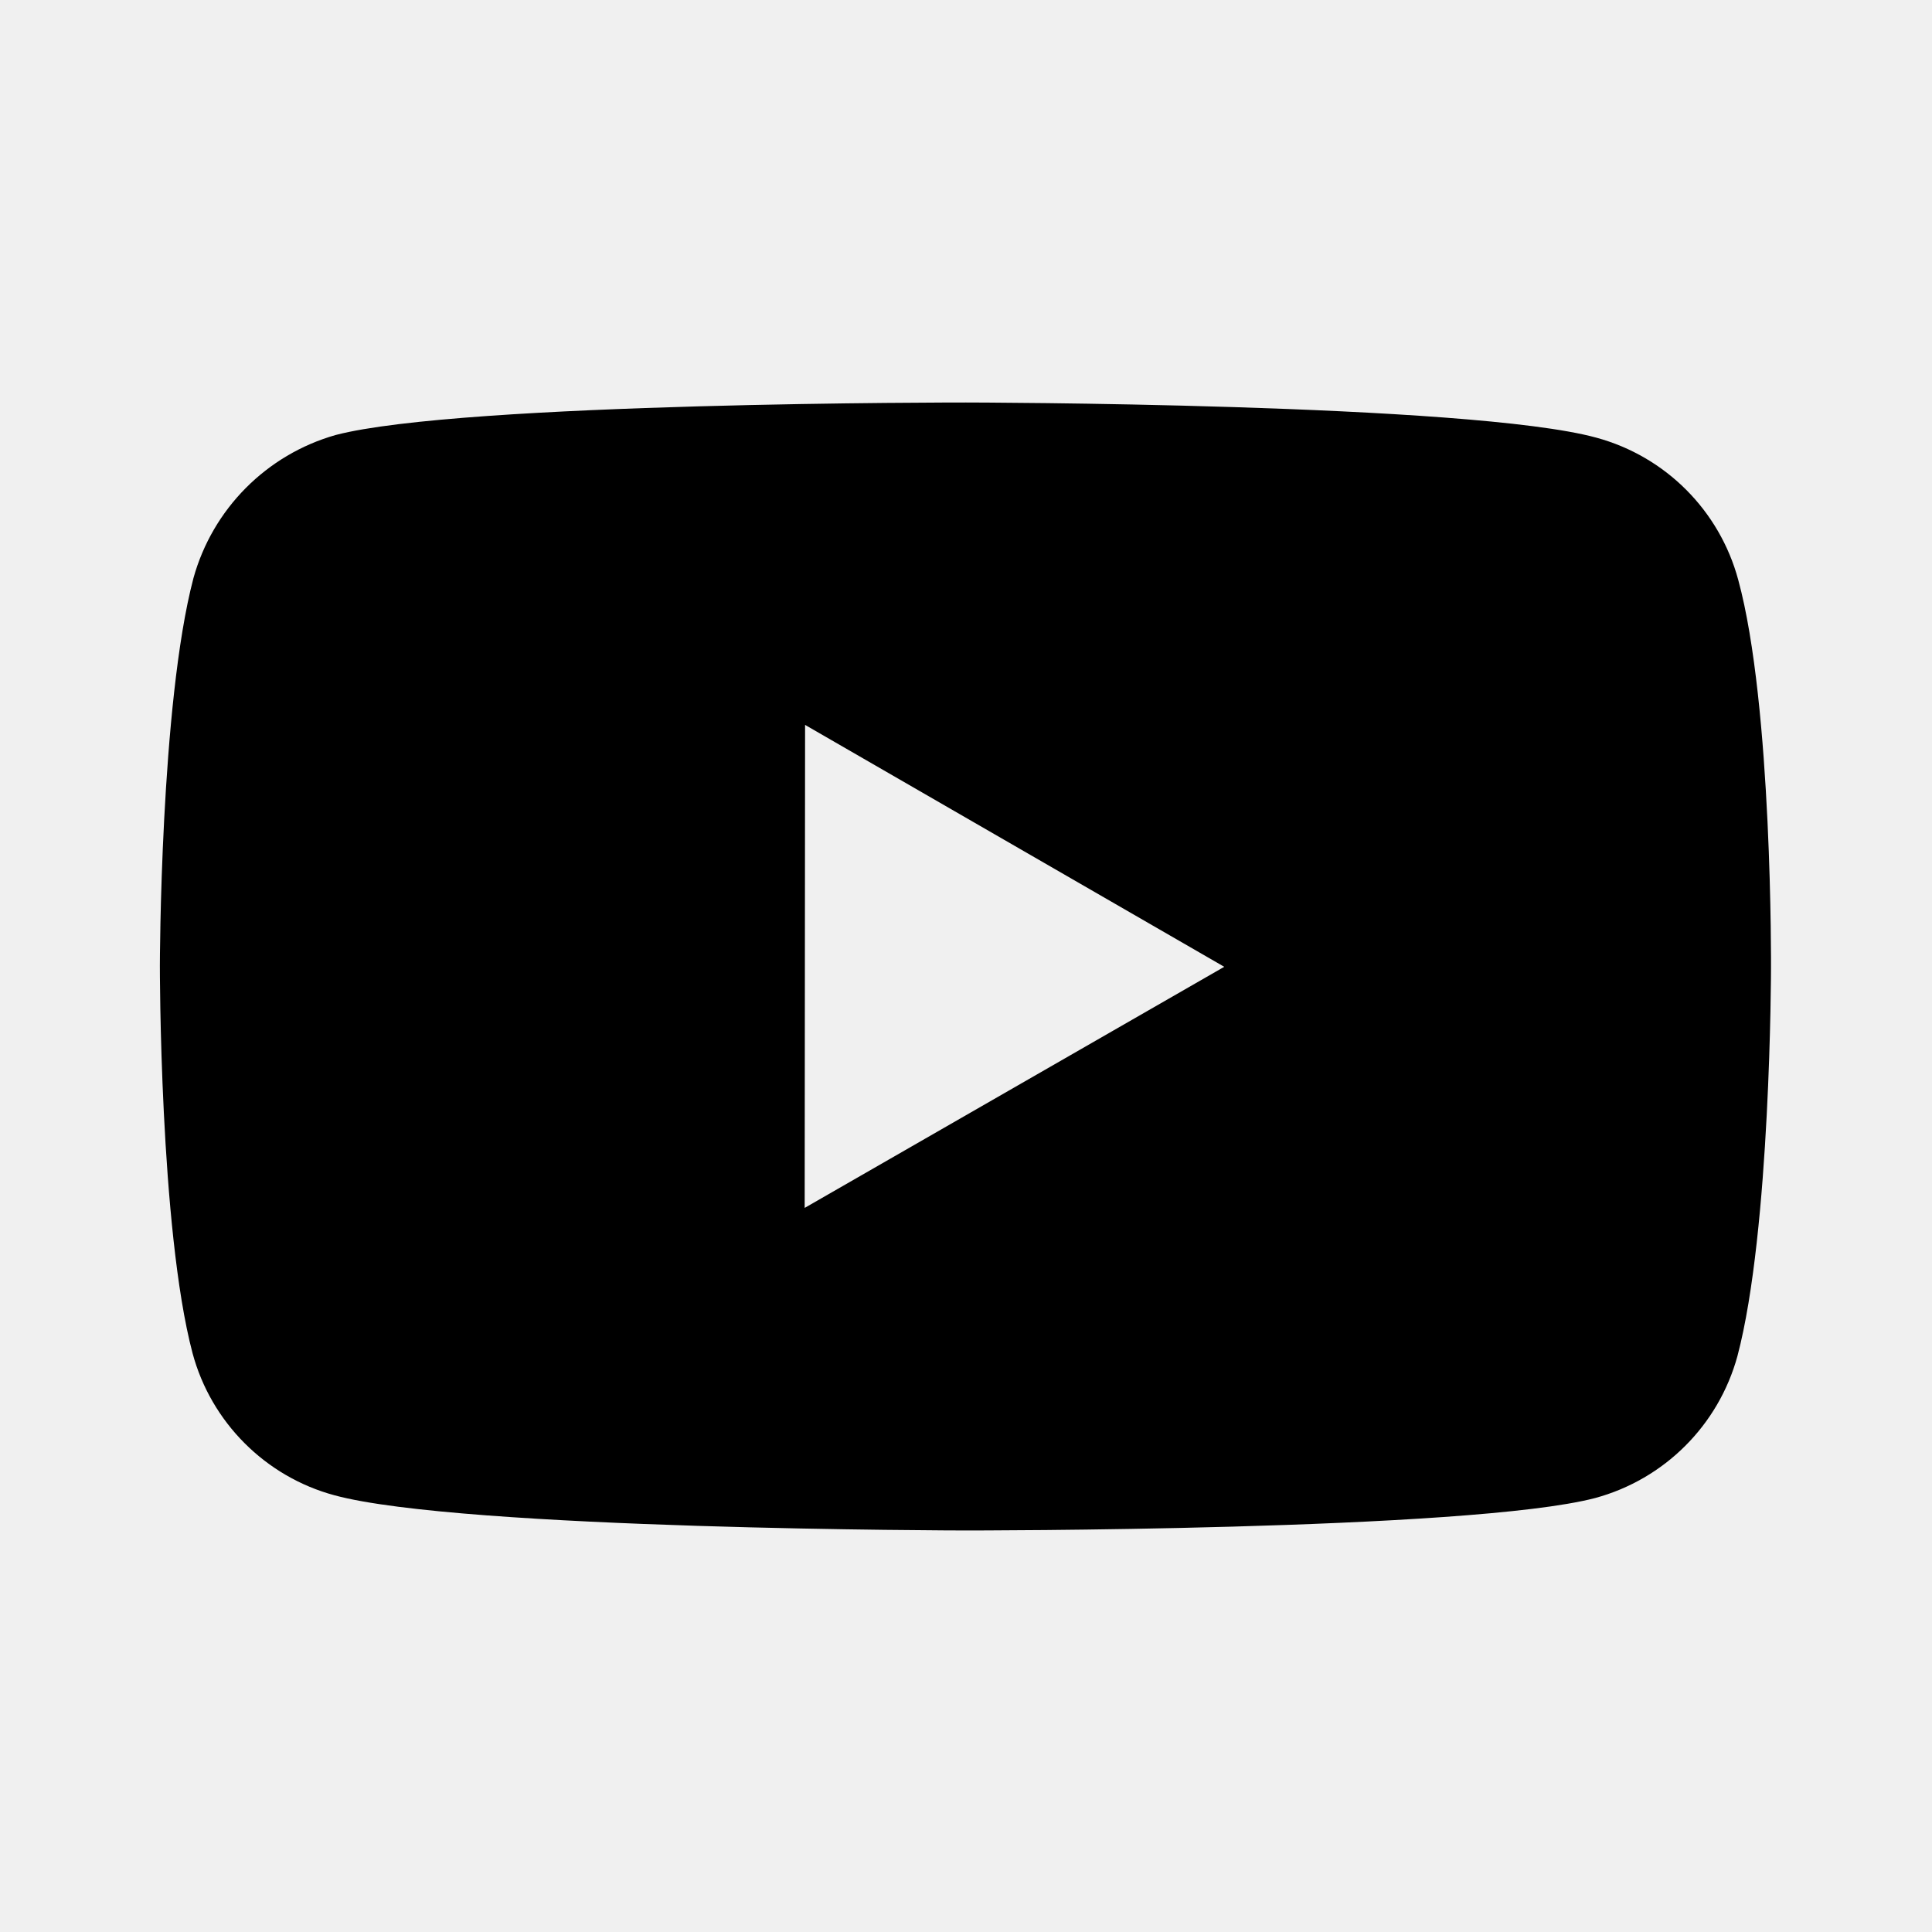
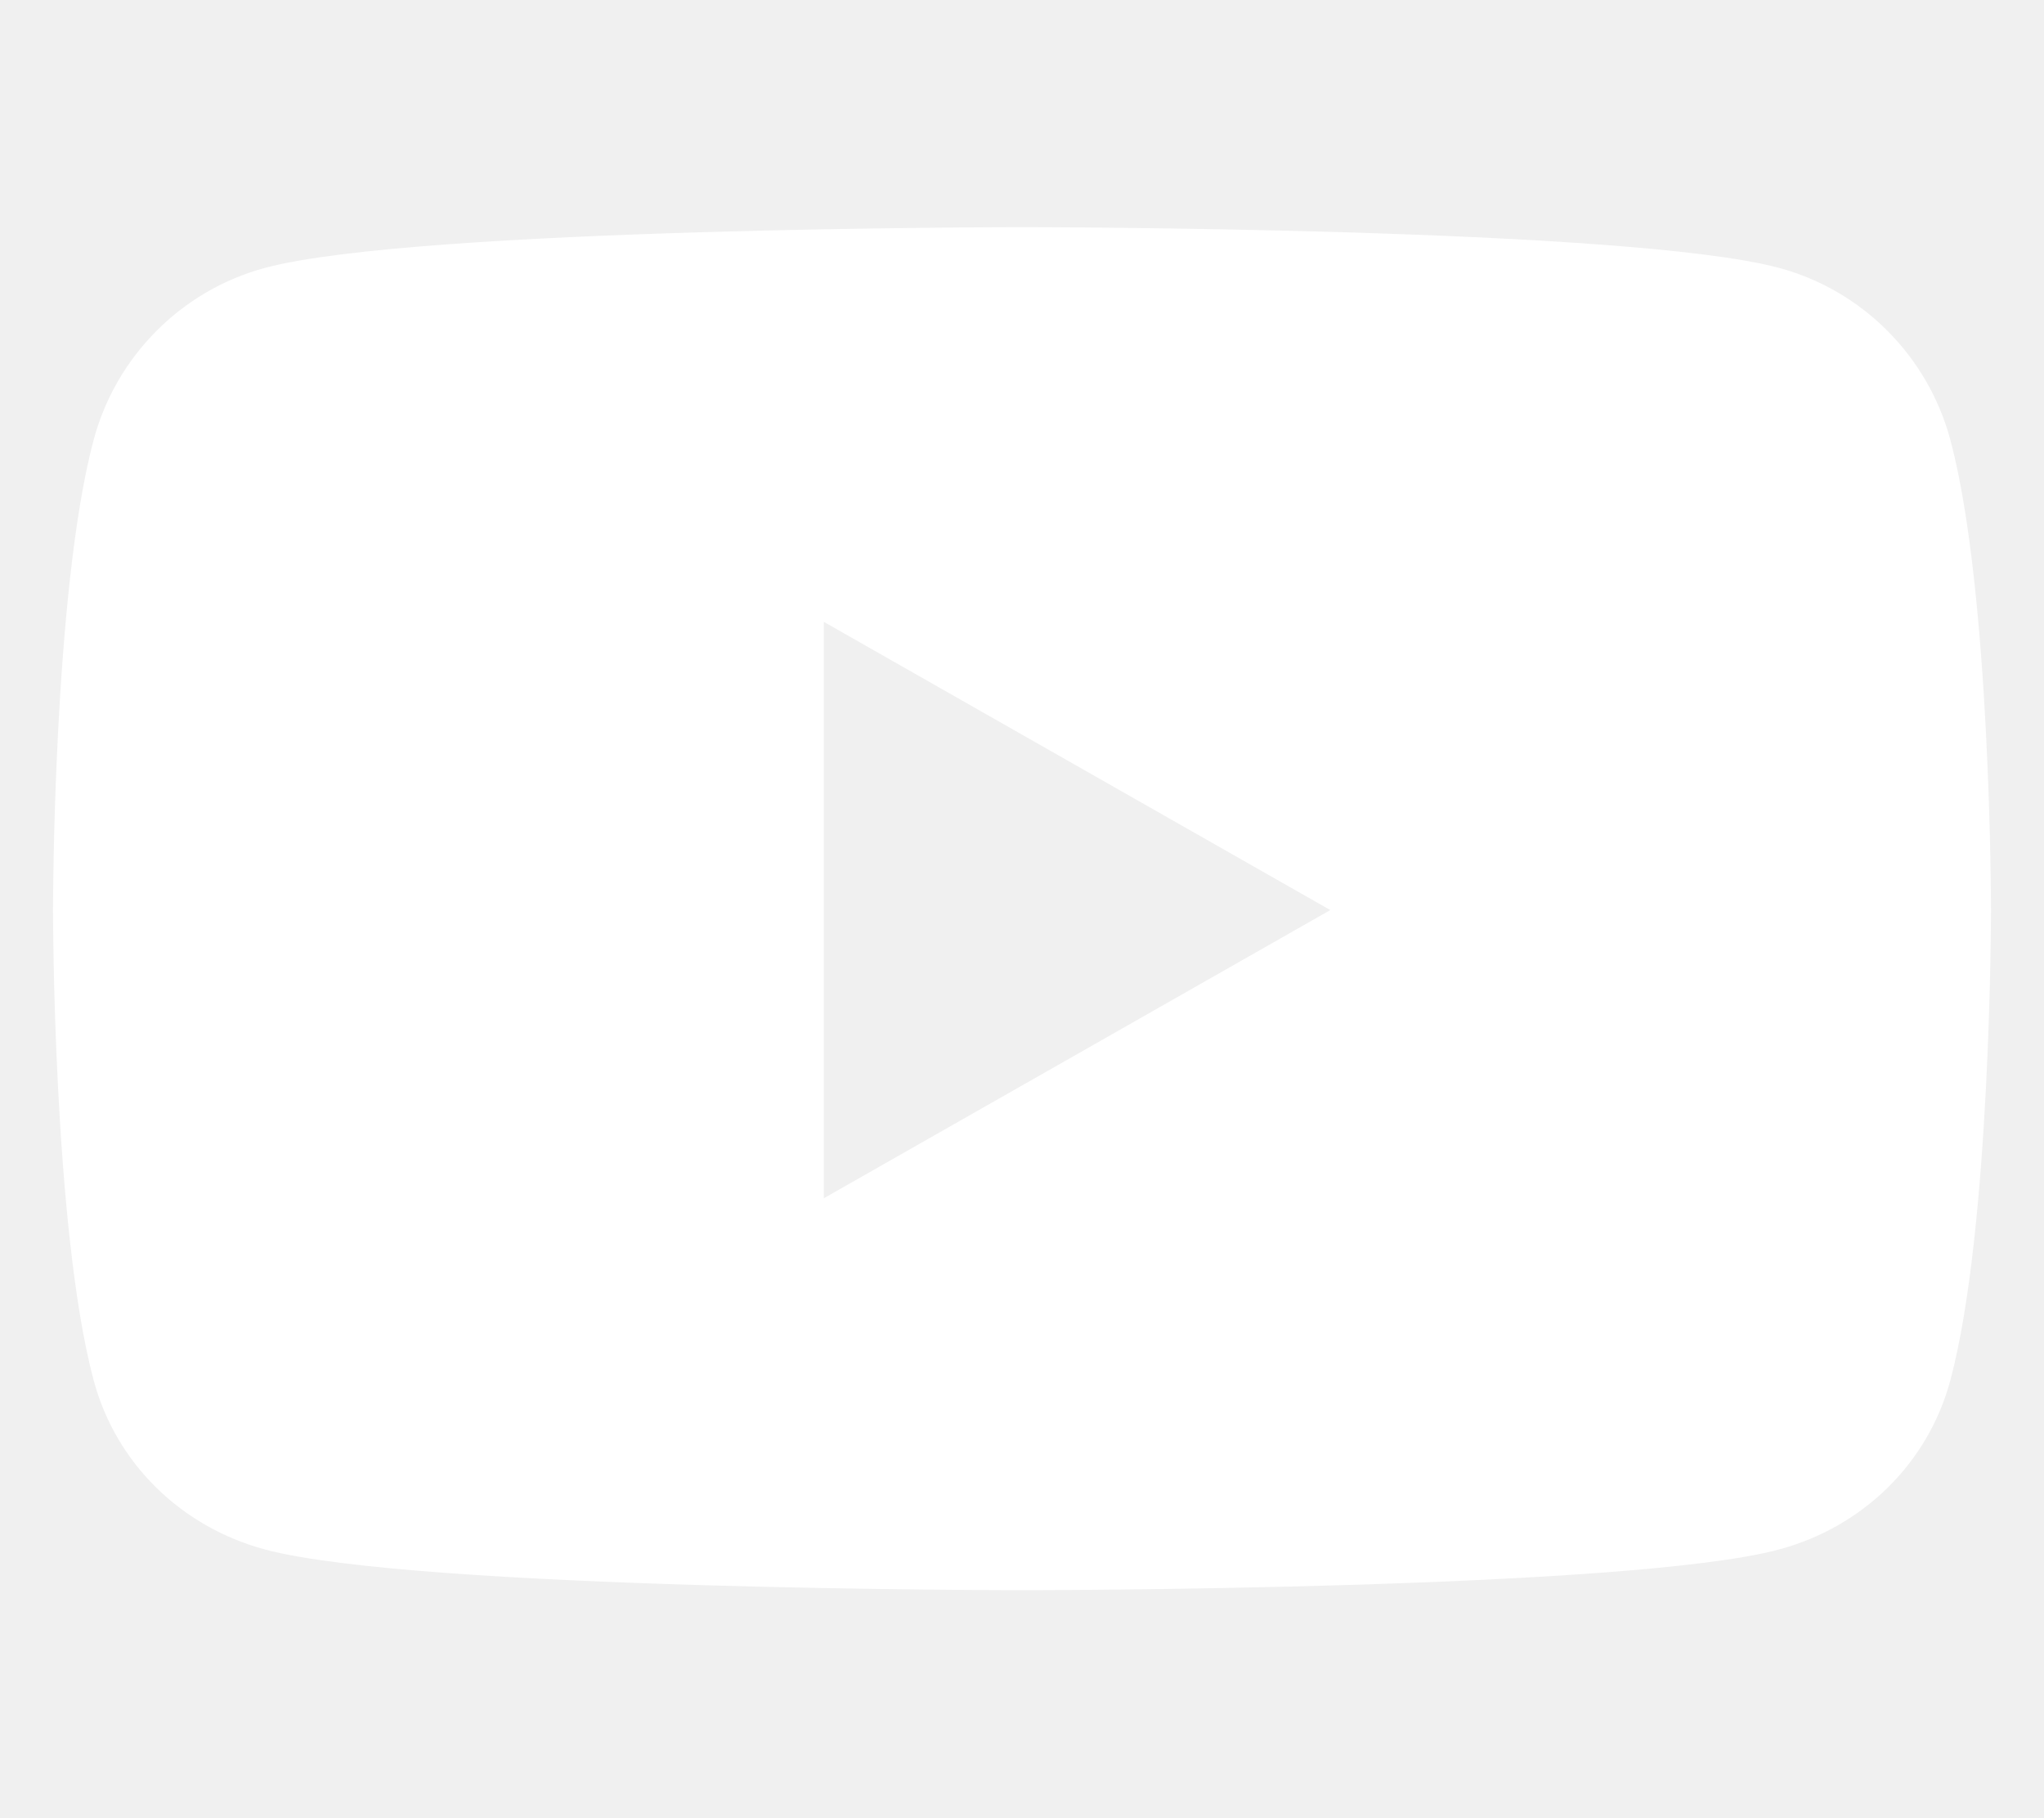
- <svg xmlns="http://www.w3.org/2000/svg" width="24" height="24" viewBox="0 0 24 24">
-   <path d="M21.593 7.203a2.506 2.506 0 0 0-1.762-1.766C18.265 5.007 12 5 12 5s-6.264-.007-7.831.404a2.56 2.56 0 0 0-1.766 1.778c-.413 1.566-.417 4.814-.417 4.814s-.004 3.264.406 4.814c.23.857.905 1.534 1.763 1.765 1.582.43 7.83.437 7.83.437s6.265.007 7.831-.403a2.515 2.515 0 0 0 1.767-1.763c.414-1.565.417-4.812.417-4.812s.02-3.265-.407-4.831zM9.996 15.005l.005-6 5.207 3.005-5.212 2.995z" />
+ <svg xmlns="http://www.w3.org/2000/svg" height="2.5em" viewBox="0 0 576 512">
+   <style>svg{fill:#ffffff}</style>
+   <path d="M549.655 124.083c-6.281-23.65-24.787-42.276-48.284-48.597C458.781 64 288 64 288 64S117.22 64 74.629 75.486c-23.497 6.322-42.003 24.947-48.284 48.597-11.412 42.867-11.412 132.305-11.412 132.305s0 89.438 11.412 132.305c6.281 23.65 24.787 41.5 48.284 47.821C117.22 448 288 448 288 448s170.78 0 213.371-11.486c23.497-6.321 42.003-24.171 48.284-47.821 11.412-42.867 11.412-132.305 11.412-132.305s0-89.438-11.412-132.305zm-317.51 213.508V175.185l142.739 81.205-142.739 81.201z" />
</svg>
